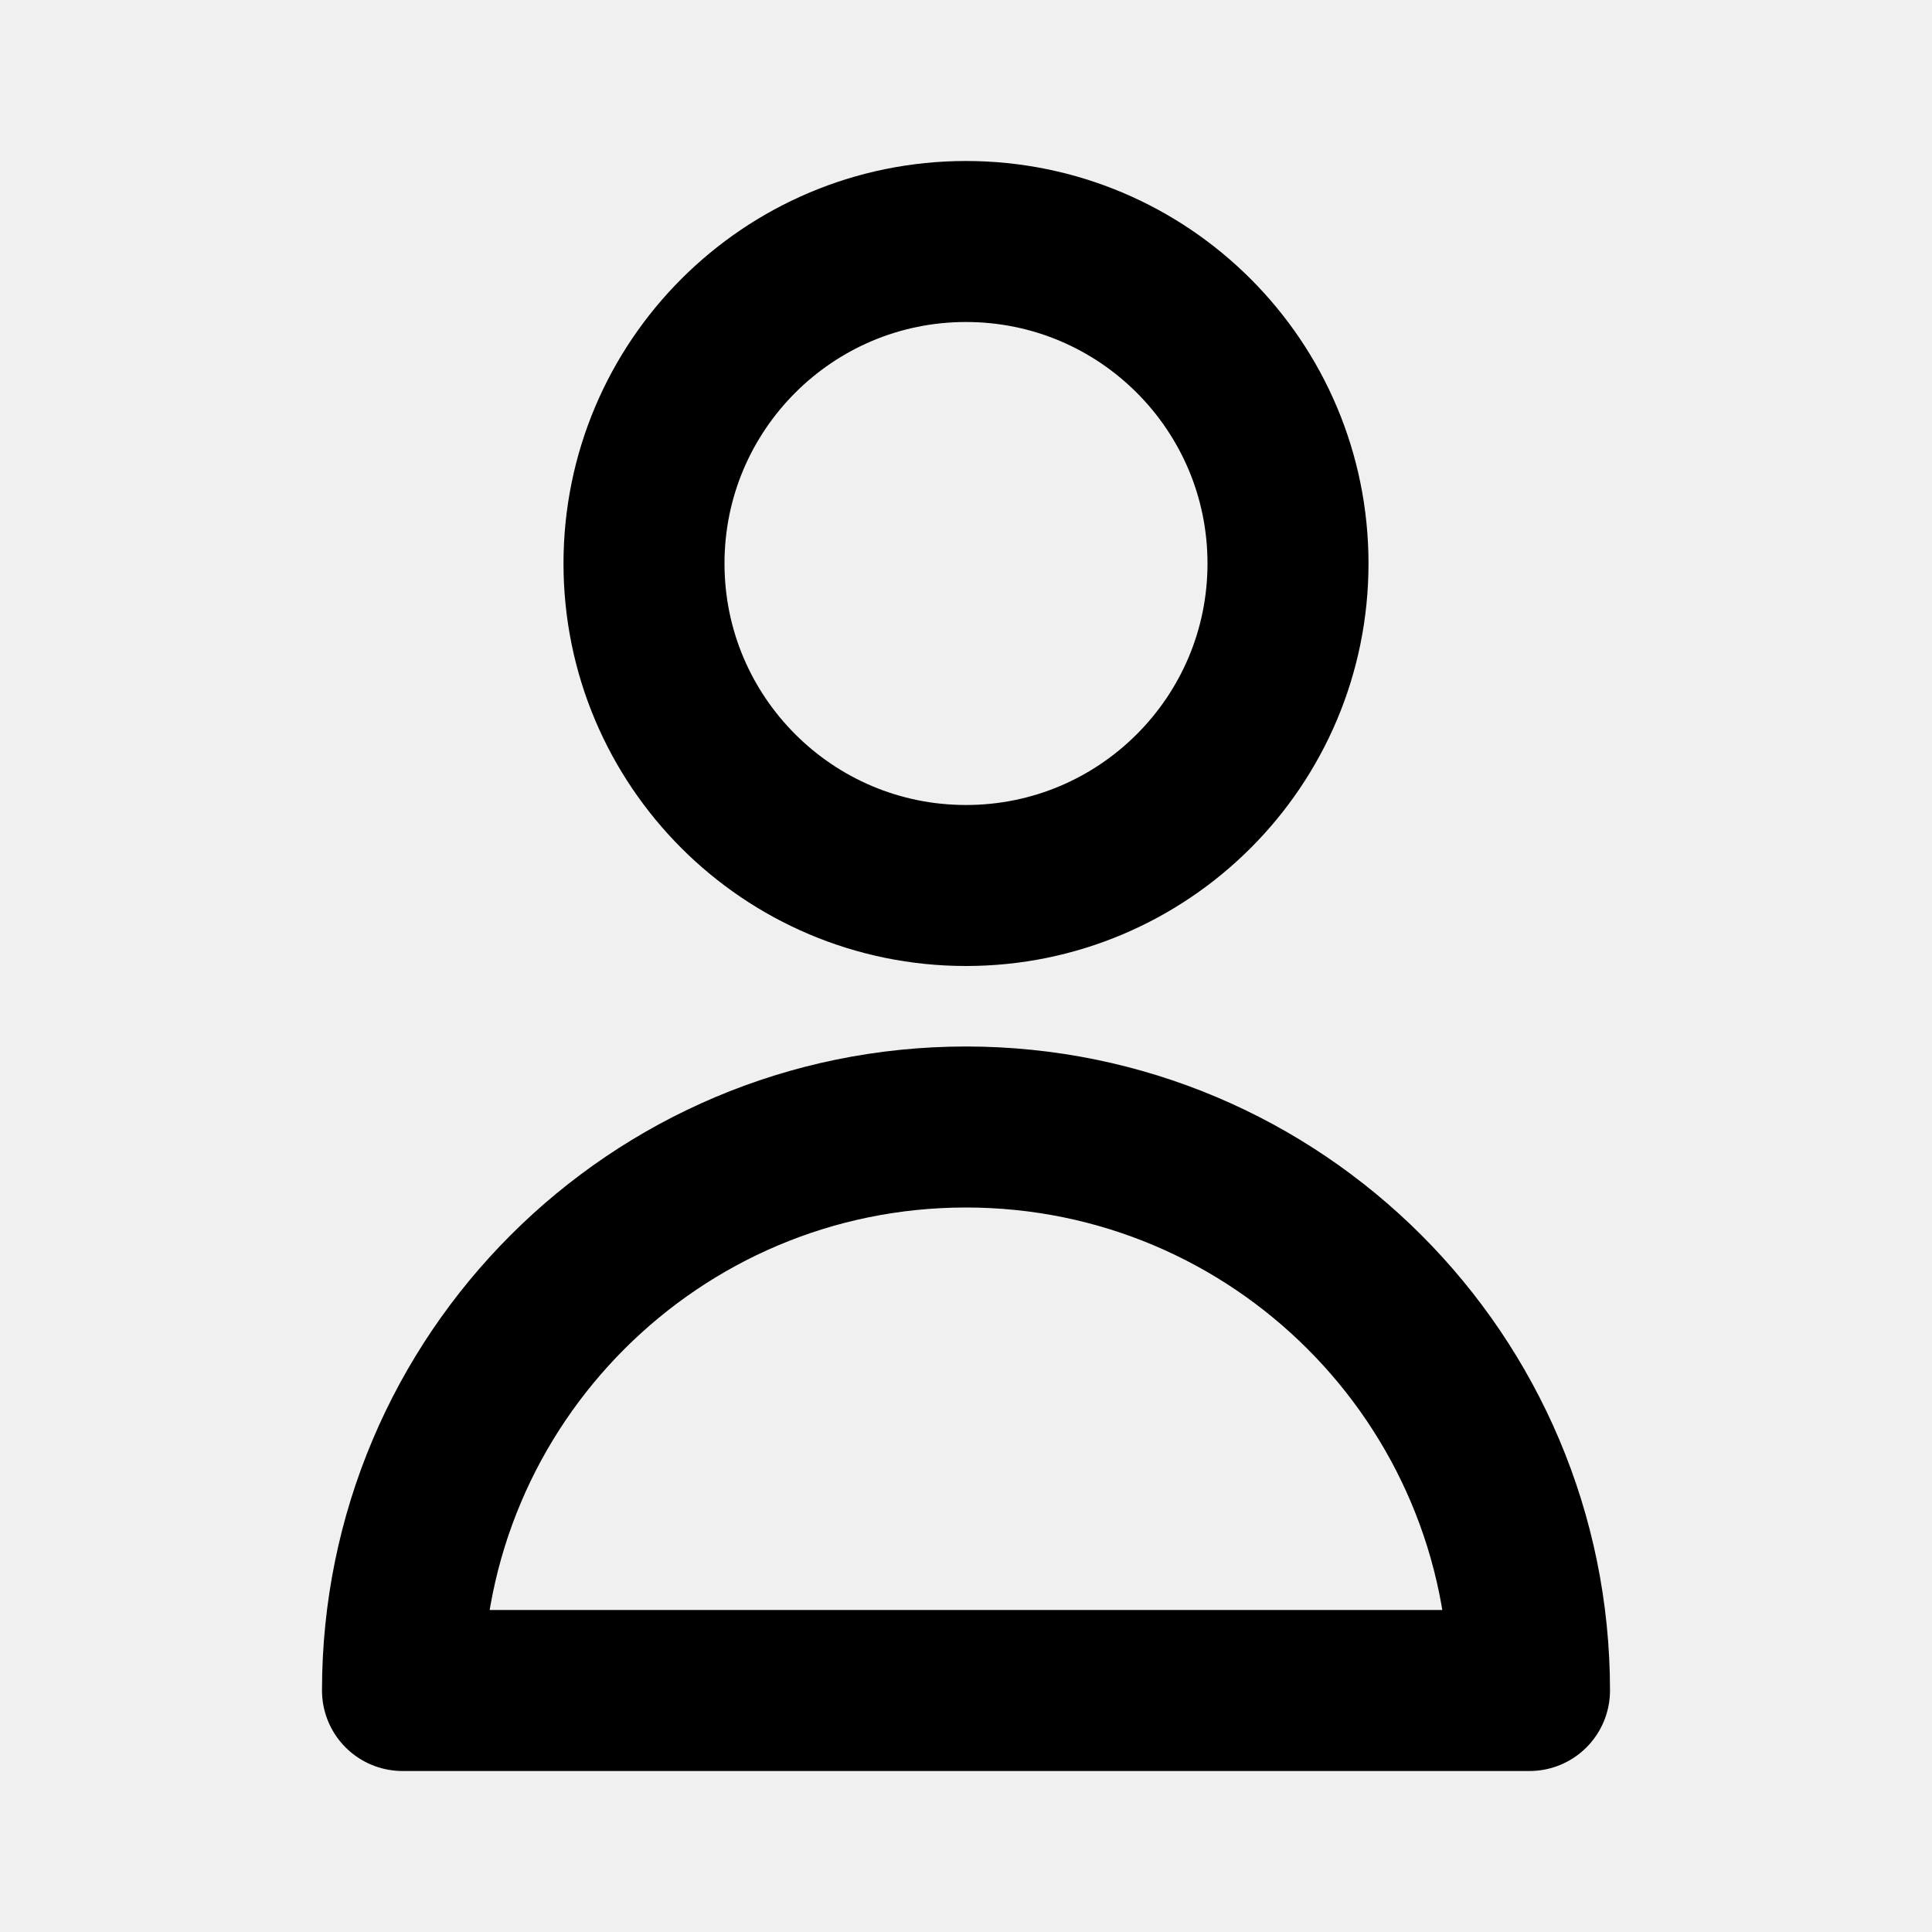
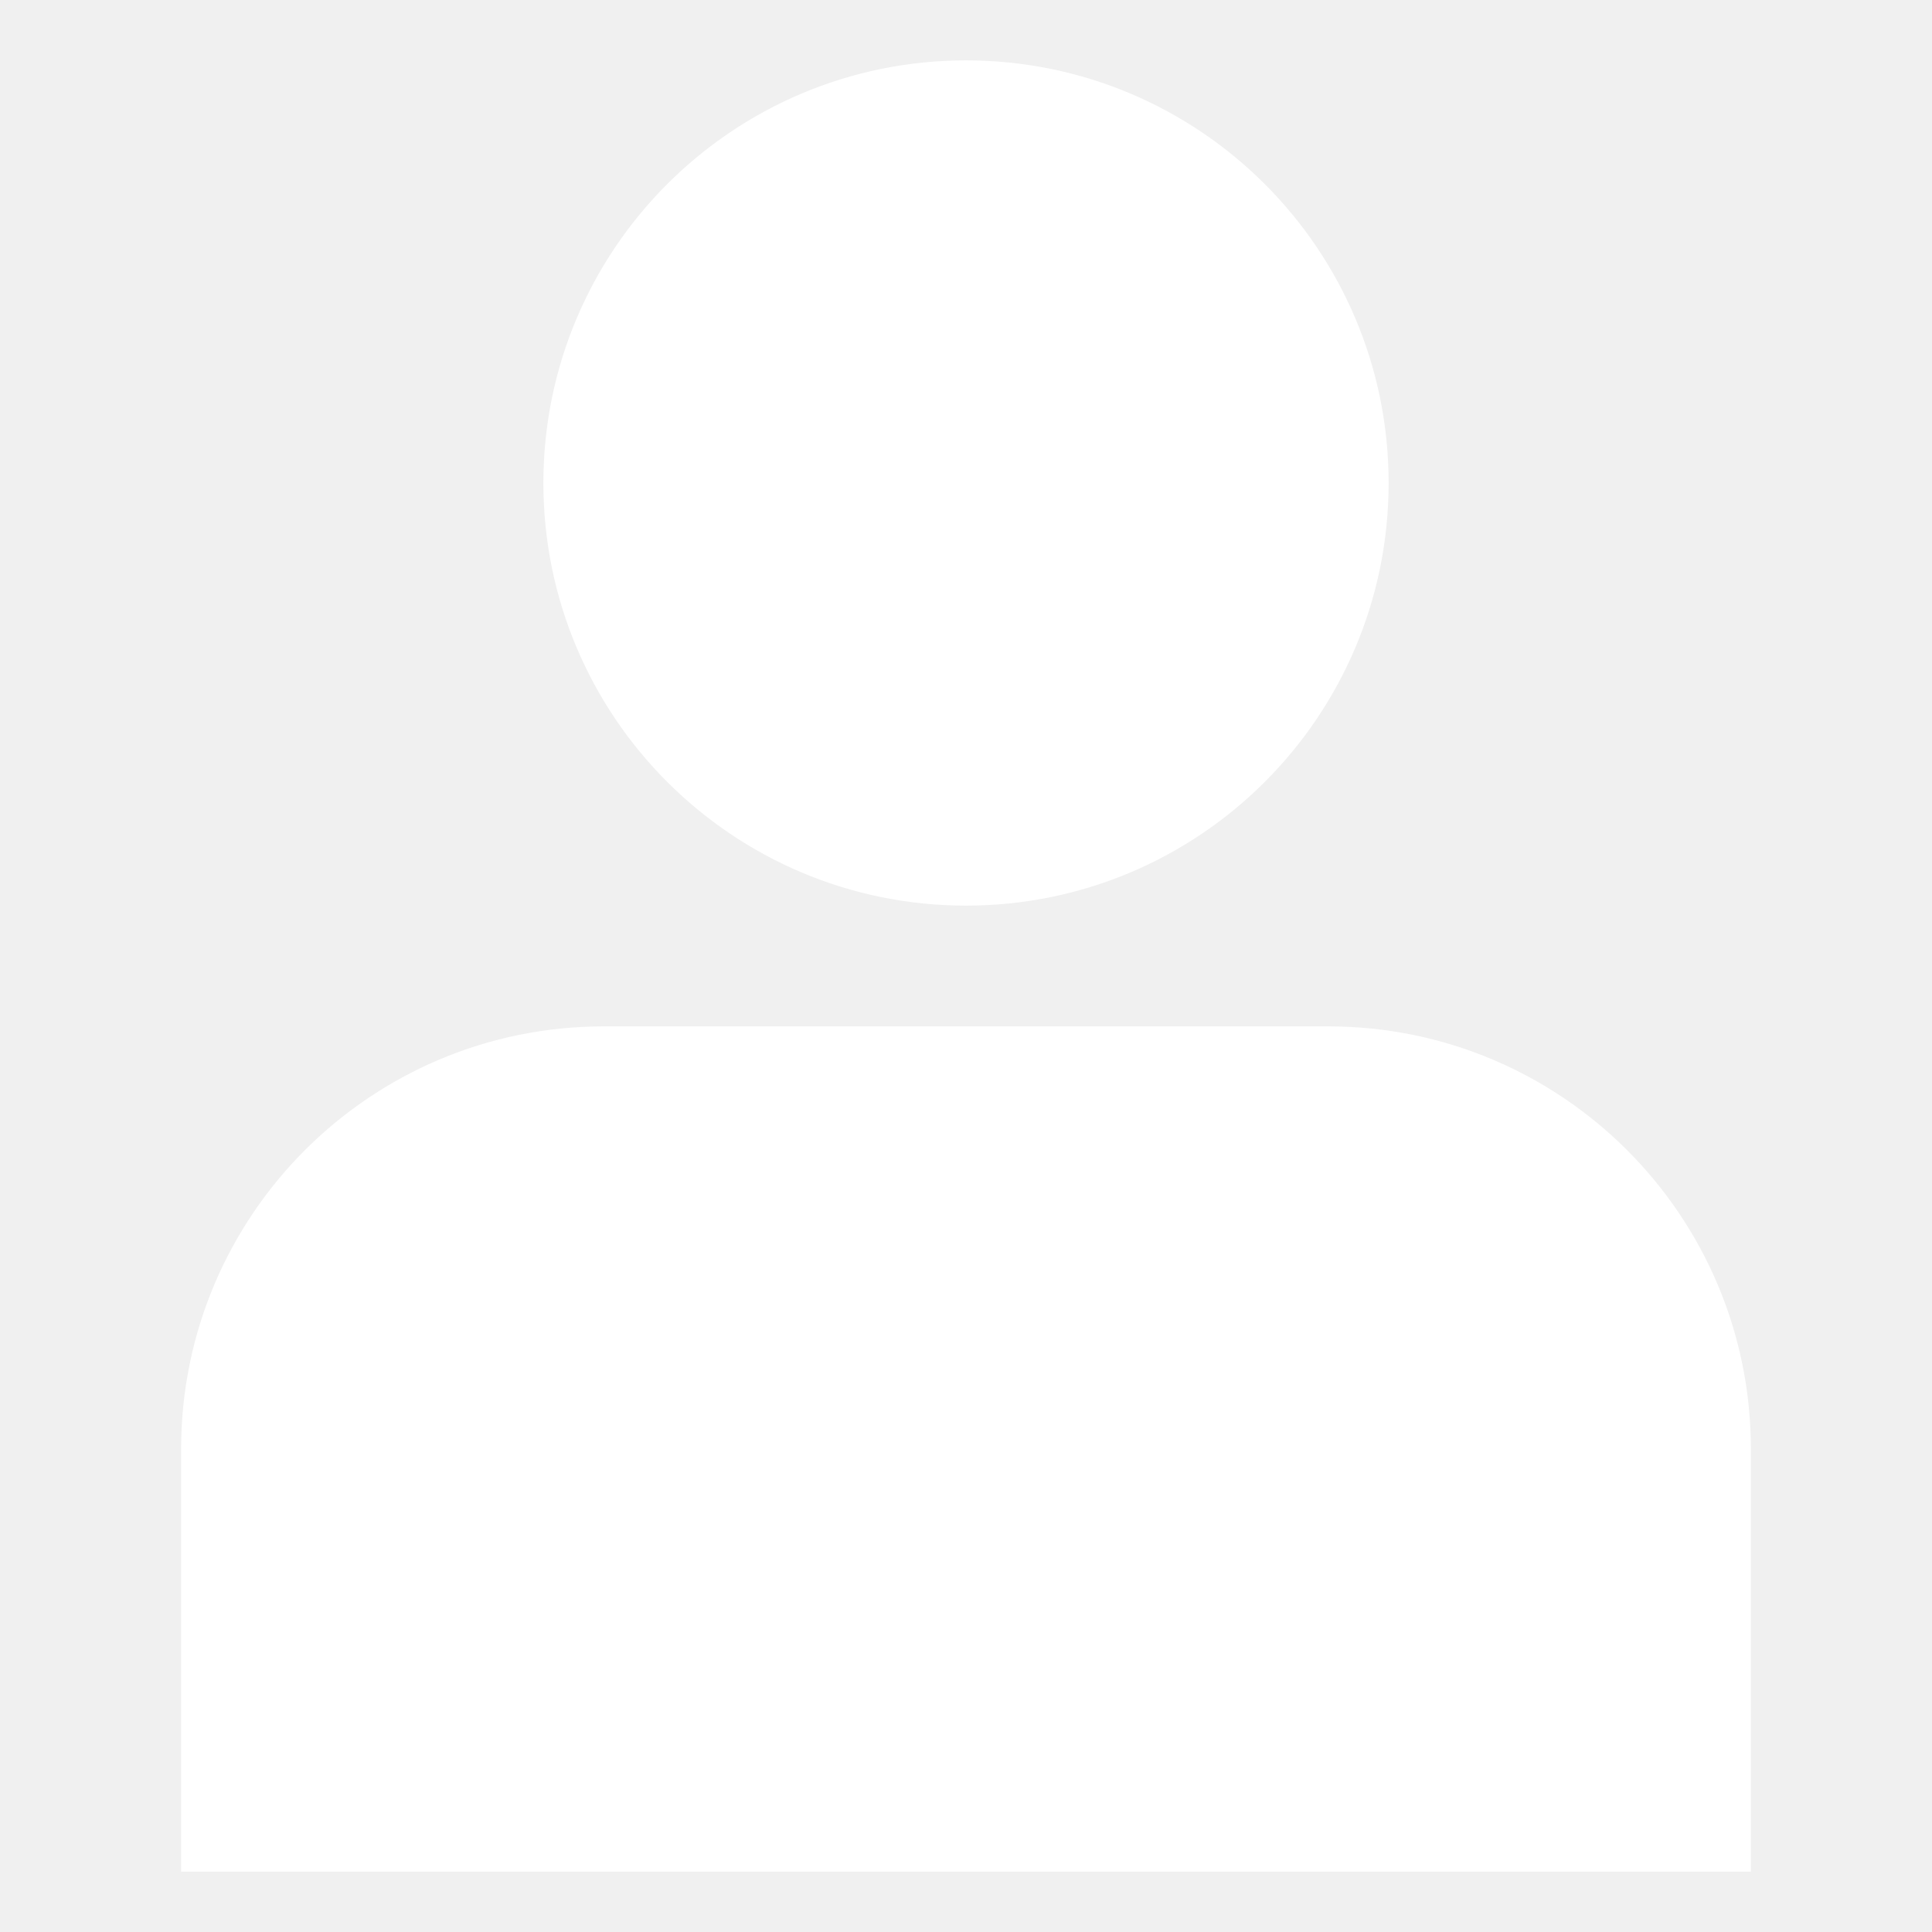
- <svg xmlns="http://www.w3.org/2000/svg" width="800px" height="800px" viewBox="0 0 24 24" fill="none">
-   <path d="M16 7C16 9.209 14.209 11 12 11C9.791 11 8 9.209 8 7C8 4.791 9.791 3 12 3C14.209 3 16 4.791 16 7Z" stroke="#000000" stroke-width="2" stroke-linecap="round" stroke-linejoin="round" />
-   <path d="M12 14C8.134 14 5 17.134 5 21H19C19 17.134 15.866 14 12 14Z" stroke="#000000" stroke-width="2" stroke-linecap="round" stroke-linejoin="round" />
+ <svg xmlns="http://www.w3.org/2000/svg" width="800px" height="800px" viewBox="0 0 16 16" fill="none" stroke="#FFFFFF">
+   <g id="SVGRepo_bgCarrier" stroke-width="0" />
+   <g id="SVGRepo_tracerCarrier" stroke-linecap="round" stroke-linejoin="round" />
+   <g id="SVGRepo_iconCarrier">
+     <path d="M8 7C9.657 7 11 5.657 11 4C11 2.343 9.657 1 8 1C6.343 1 5 2.343 5 4C5 5.657 6.343 7 8 7Z" fill="#FFFFFF" />
+     <path d="M14 12C14 10.343 12.657 9 11 9H5C3.343 9 2 10.343 2 12V15H14V12Z" fill="#FFFFFF" />
+   </g>
</svg>
